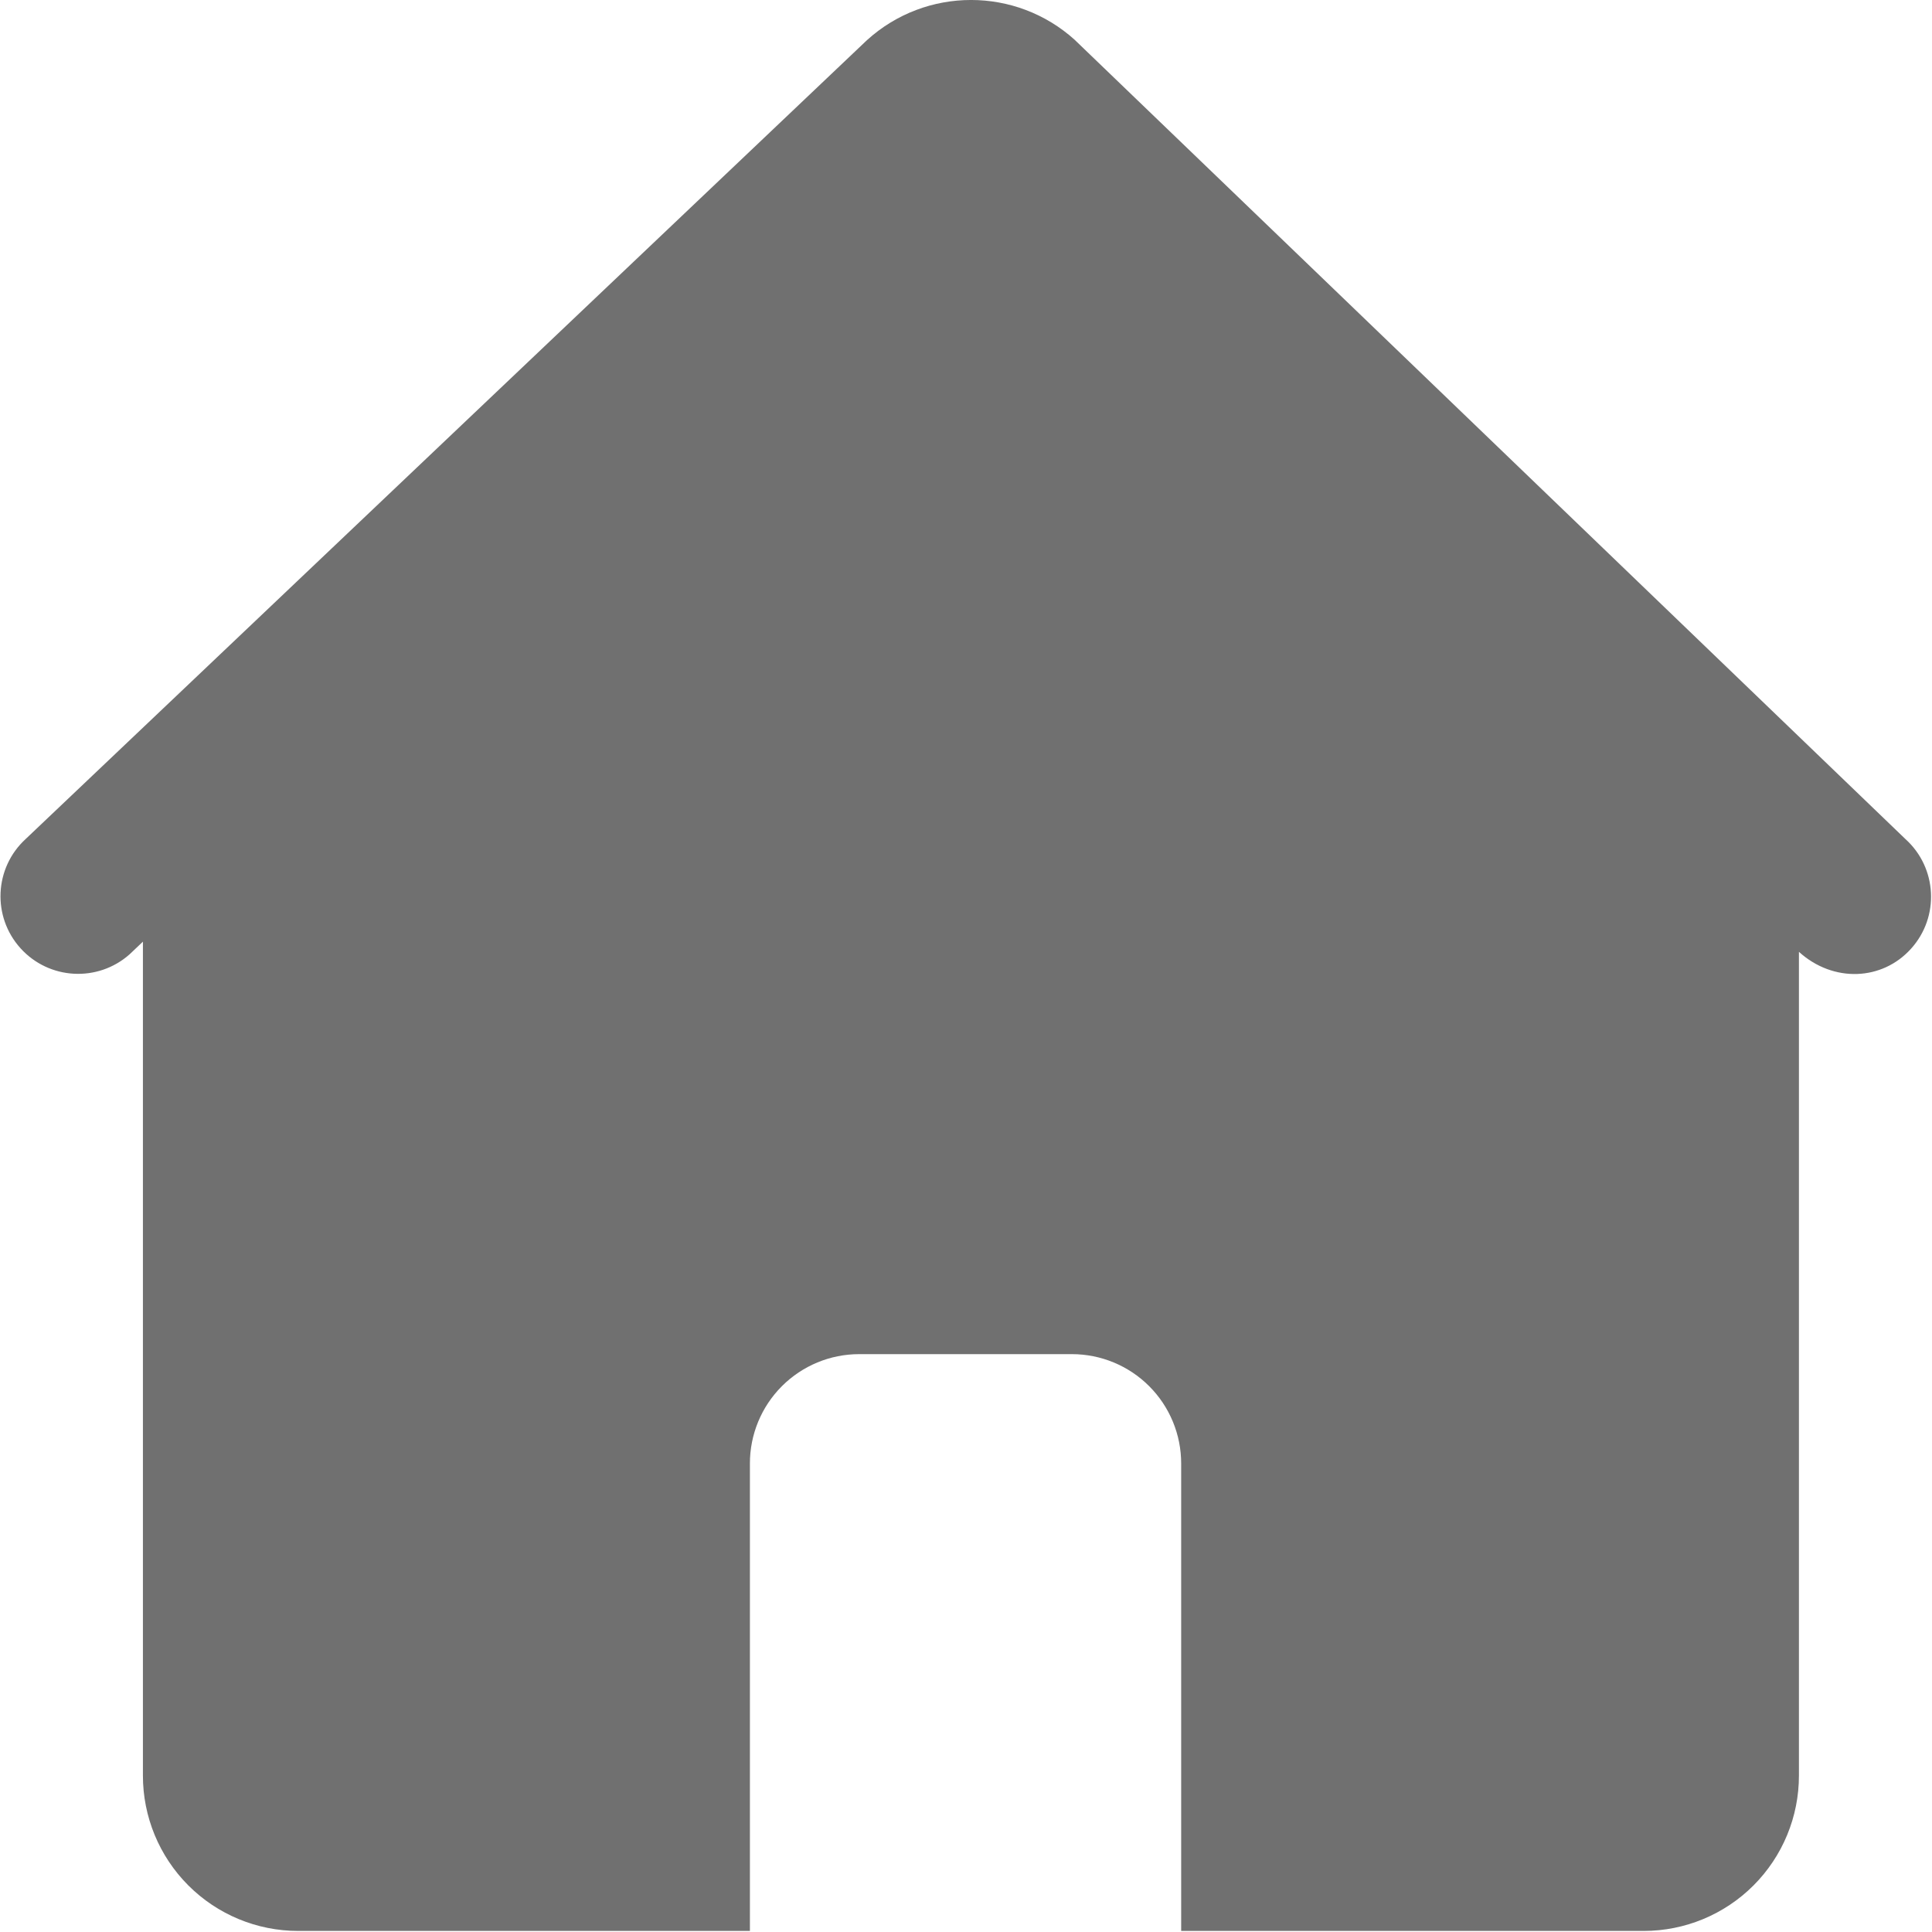
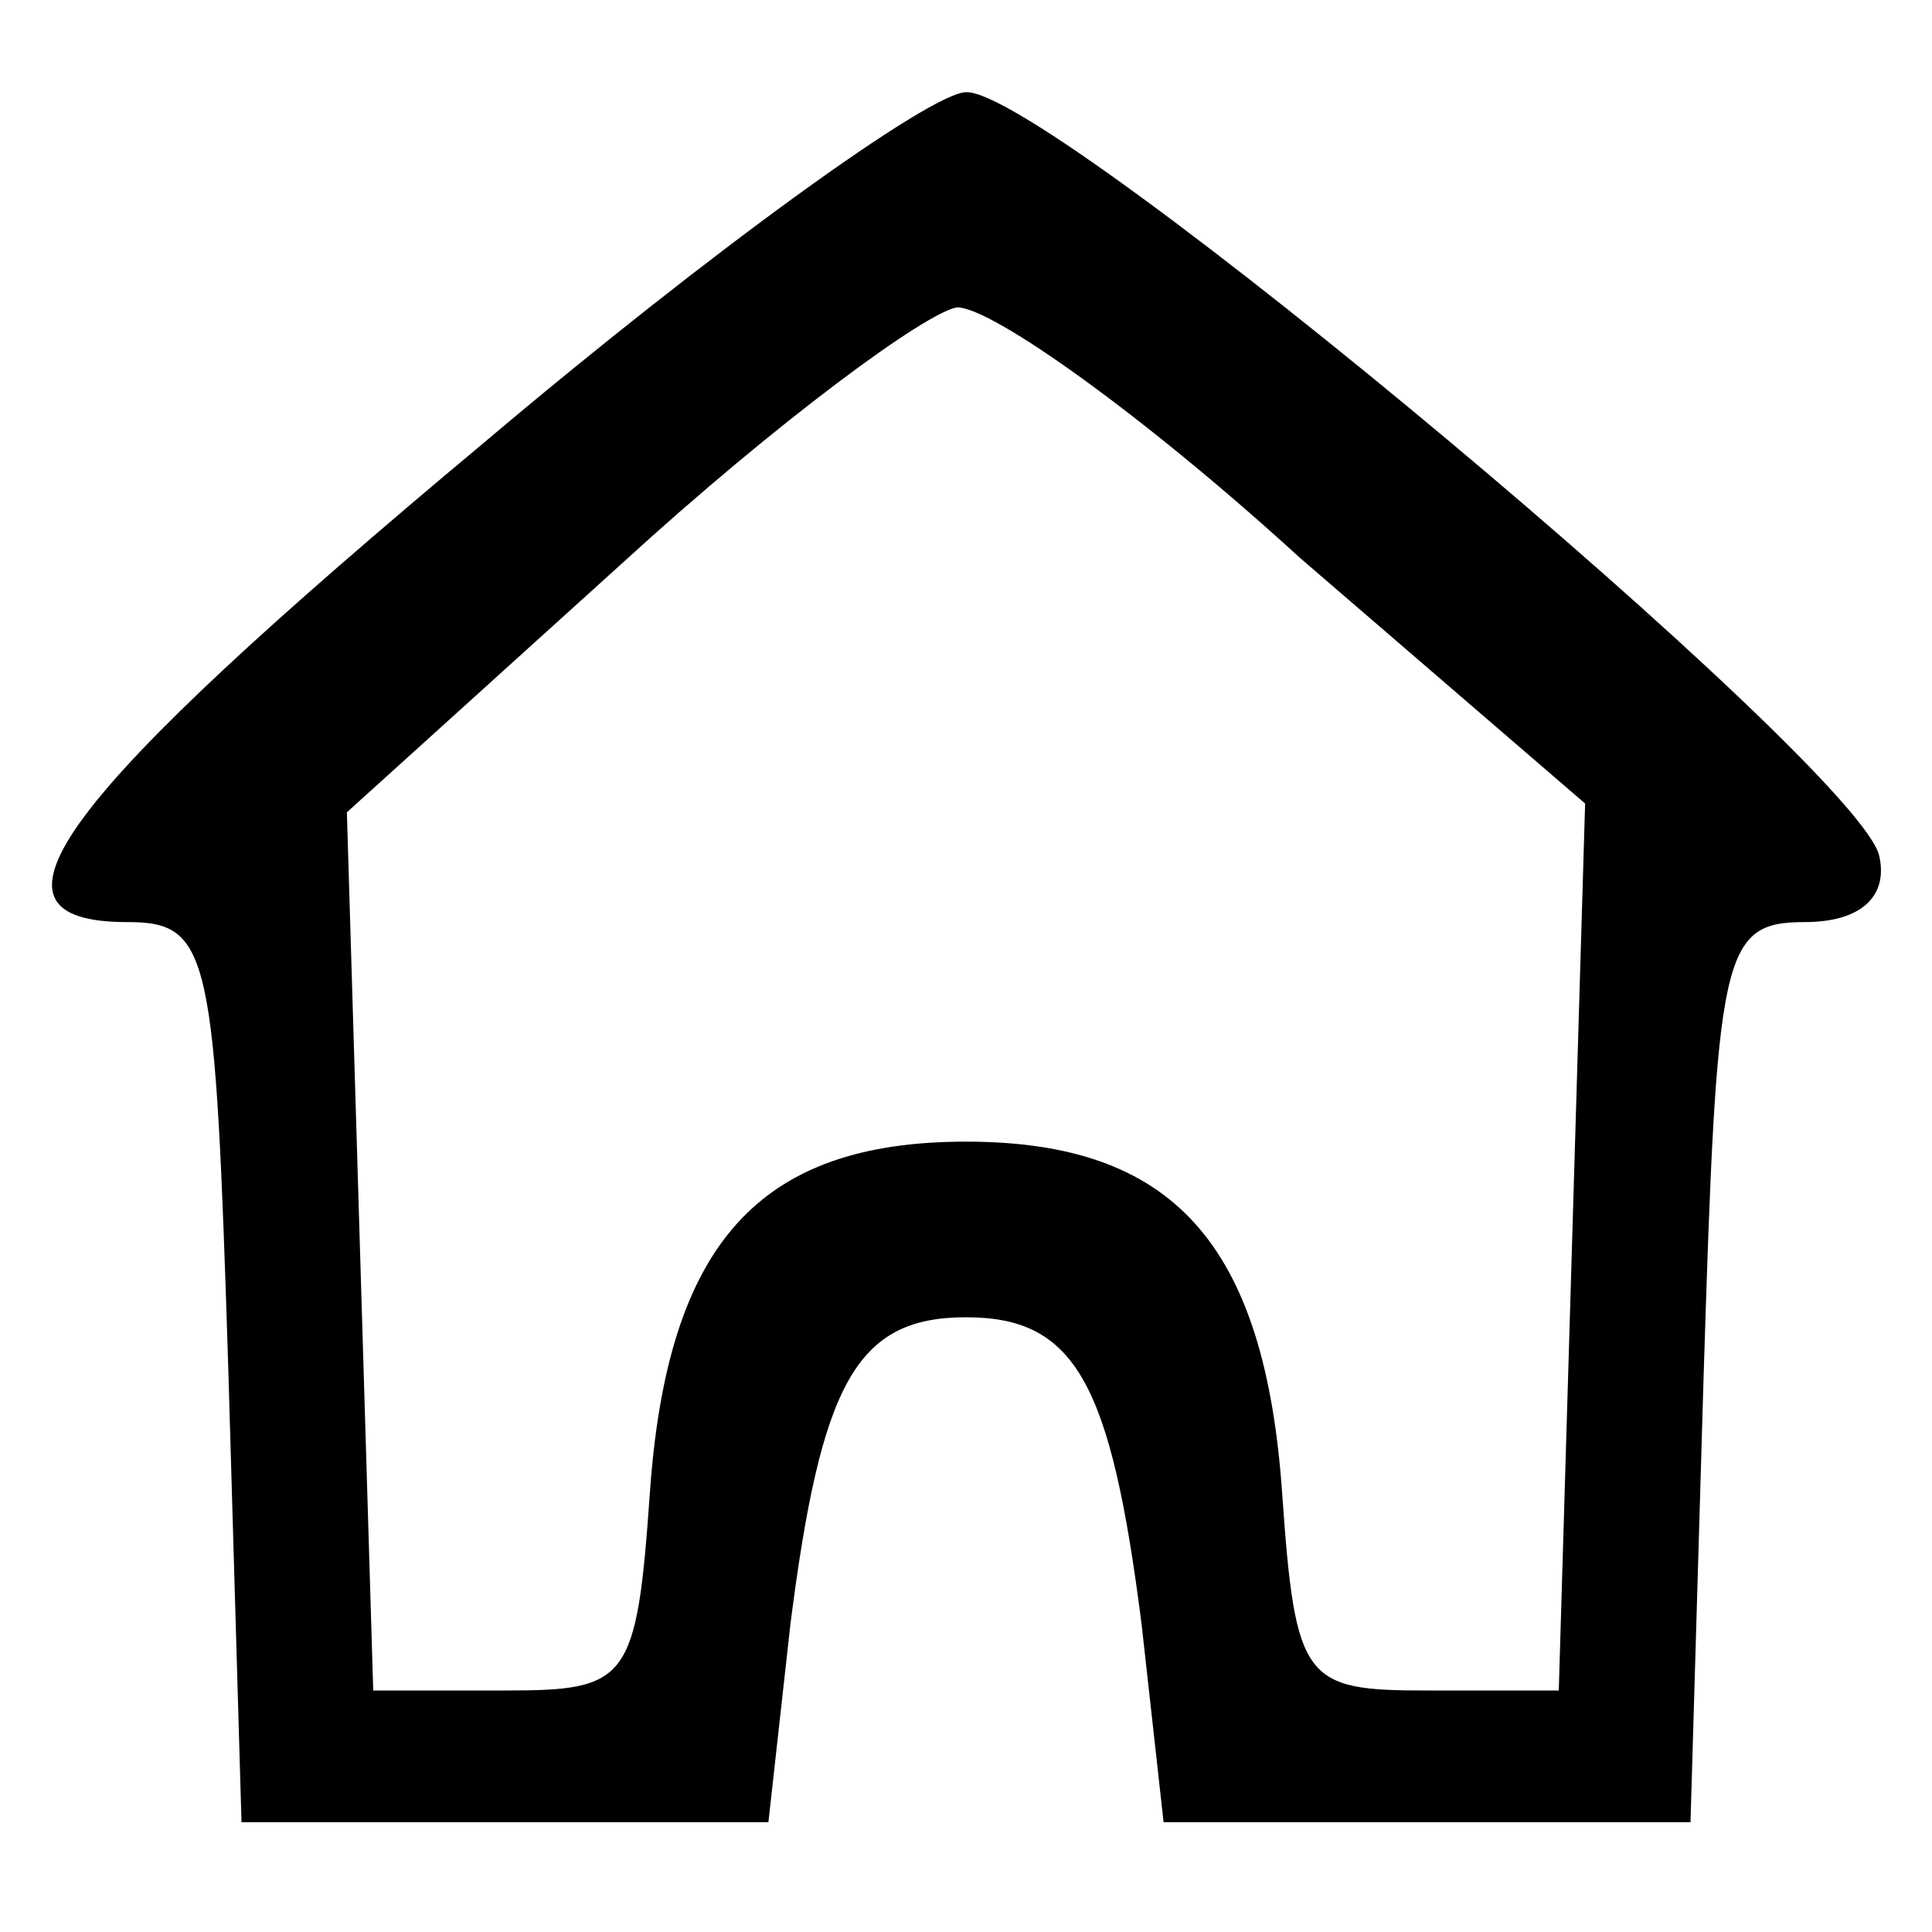
- <svg xmlns="http://www.w3.org/2000/svg" t="1597370773682" class="icon" viewBox="0 0 1024 1024" version="1.1" p-id="2512" width="16" height="16">
-   <defs>
-     <style type="text/css" />
-   </defs>
-   <path d="M569.805 21.274a82.074 82.074 0 0 0-110.285 0L13.568 444.723a41.139 41.139 0 0 0 55.091 61.107l7.091-6.733V941.056a82.278 82.278 0 0 0 82.278 82.381h239.437v-247.706a57.933 57.933 0 0 1 57.958-58.01h112.666a57.933 57.933 0 0 1 57.958 58.01v247.706h245.12a82.278 82.278 0 0 0 82.304-82.381V504.499c18.278 16.538 44.211 15.283 59.418-1.664a41.139 41.139 0 0 0-2.97-58.112L569.805 21.299z" fill="#707070" p-id="2513" />
+ <svg xmlns="http://www.w3.org/2000/svg" version="1.0" width="44pt" height="44pt" viewBox="0 0 44 44" preserveAspectRatio="xMidYMid meet">
+   <g transform="translate(0,44) scale(0.1,-0.1)" fill="#000000" stroke="none">
+     <path d="M110 339 c-97 -81 -118 -109 -81 -109 19 0 20 -7 23 -102 l3 -103 60 0 60 0 5 45 c7 55 15 70 40 70 25 0 33 -15 40 -70 l5 -45 60 0 60 0 3 102 c3 96 4 103 23 103 13 0 19 6 17 15 -4 20 -189 175 -208 174 -8 0 -58 -36 -110 -80z m186 -26 l65 -56 -3 -101 -3 -101 -30 0 c-28 0 -30 2 -33 45 -4 57 -25 80 -72 80 -47 0 -68 -23 -72 -80 -3 -43 -5 -45 -33 -45 l-30 0 -3 100 -3 100 63 57 c35 32 69 57 76 58 8 0 43 -25 78 -57z" />
+   </g>
</svg>
